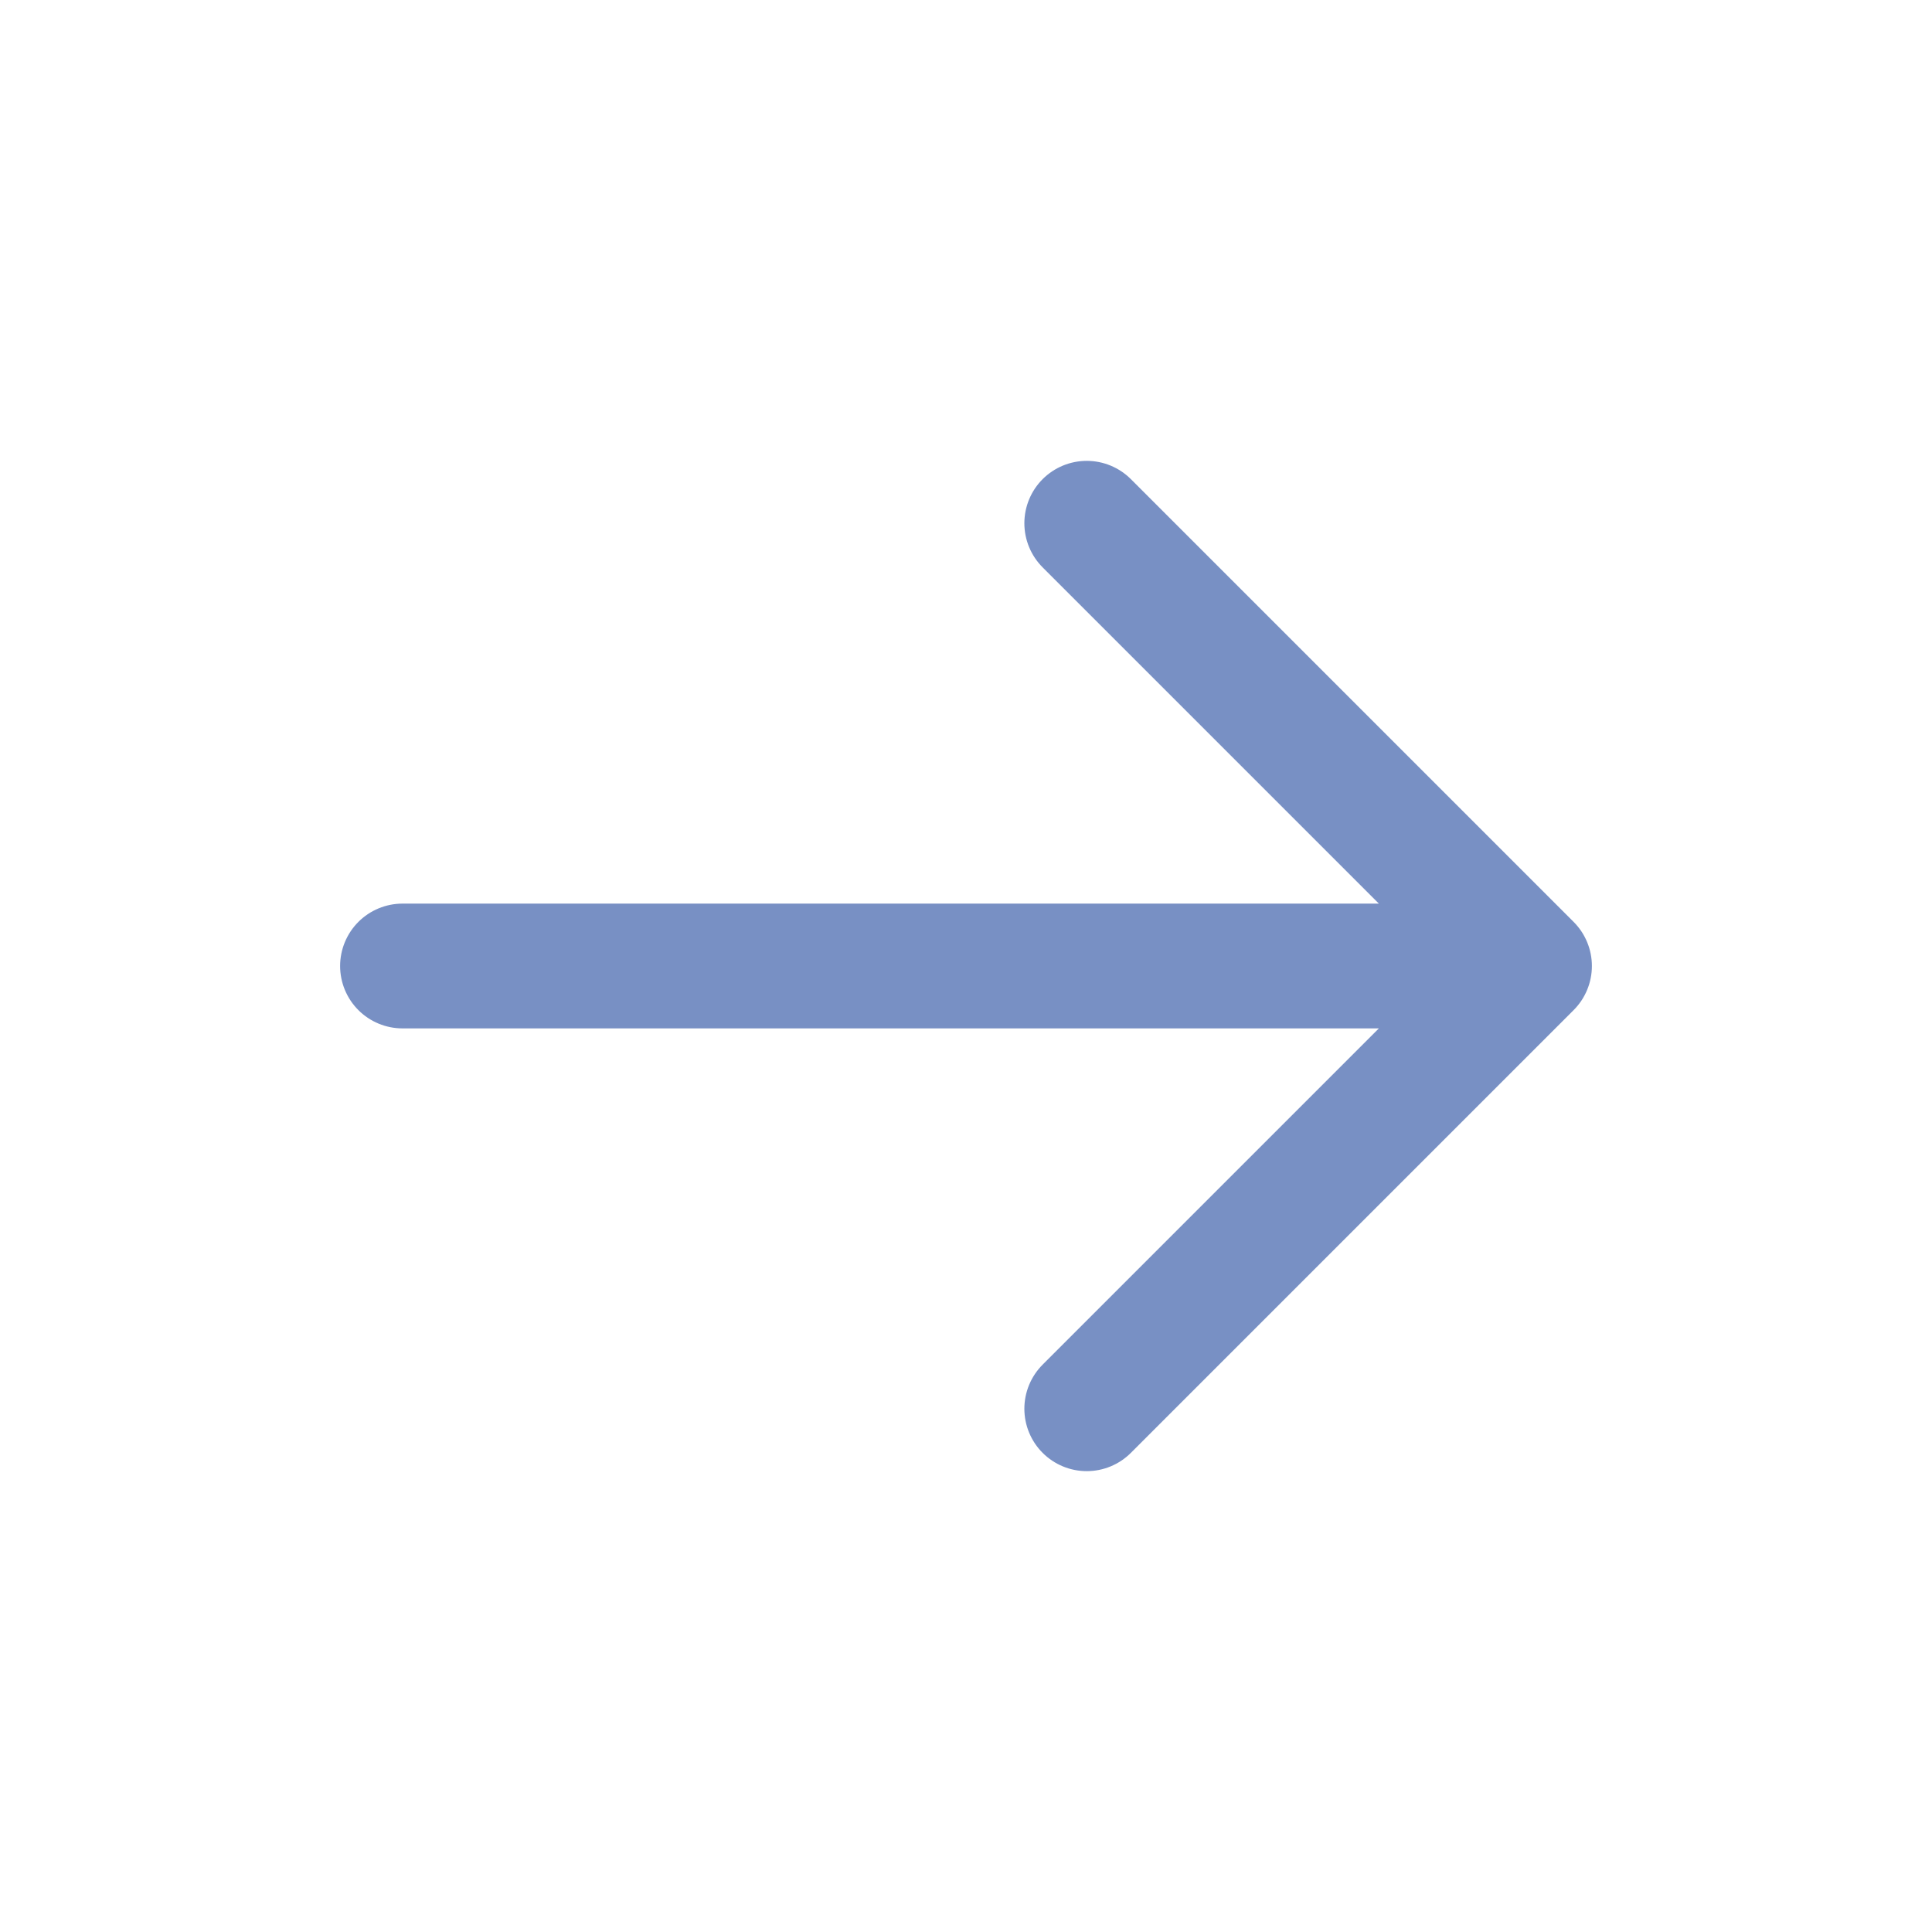
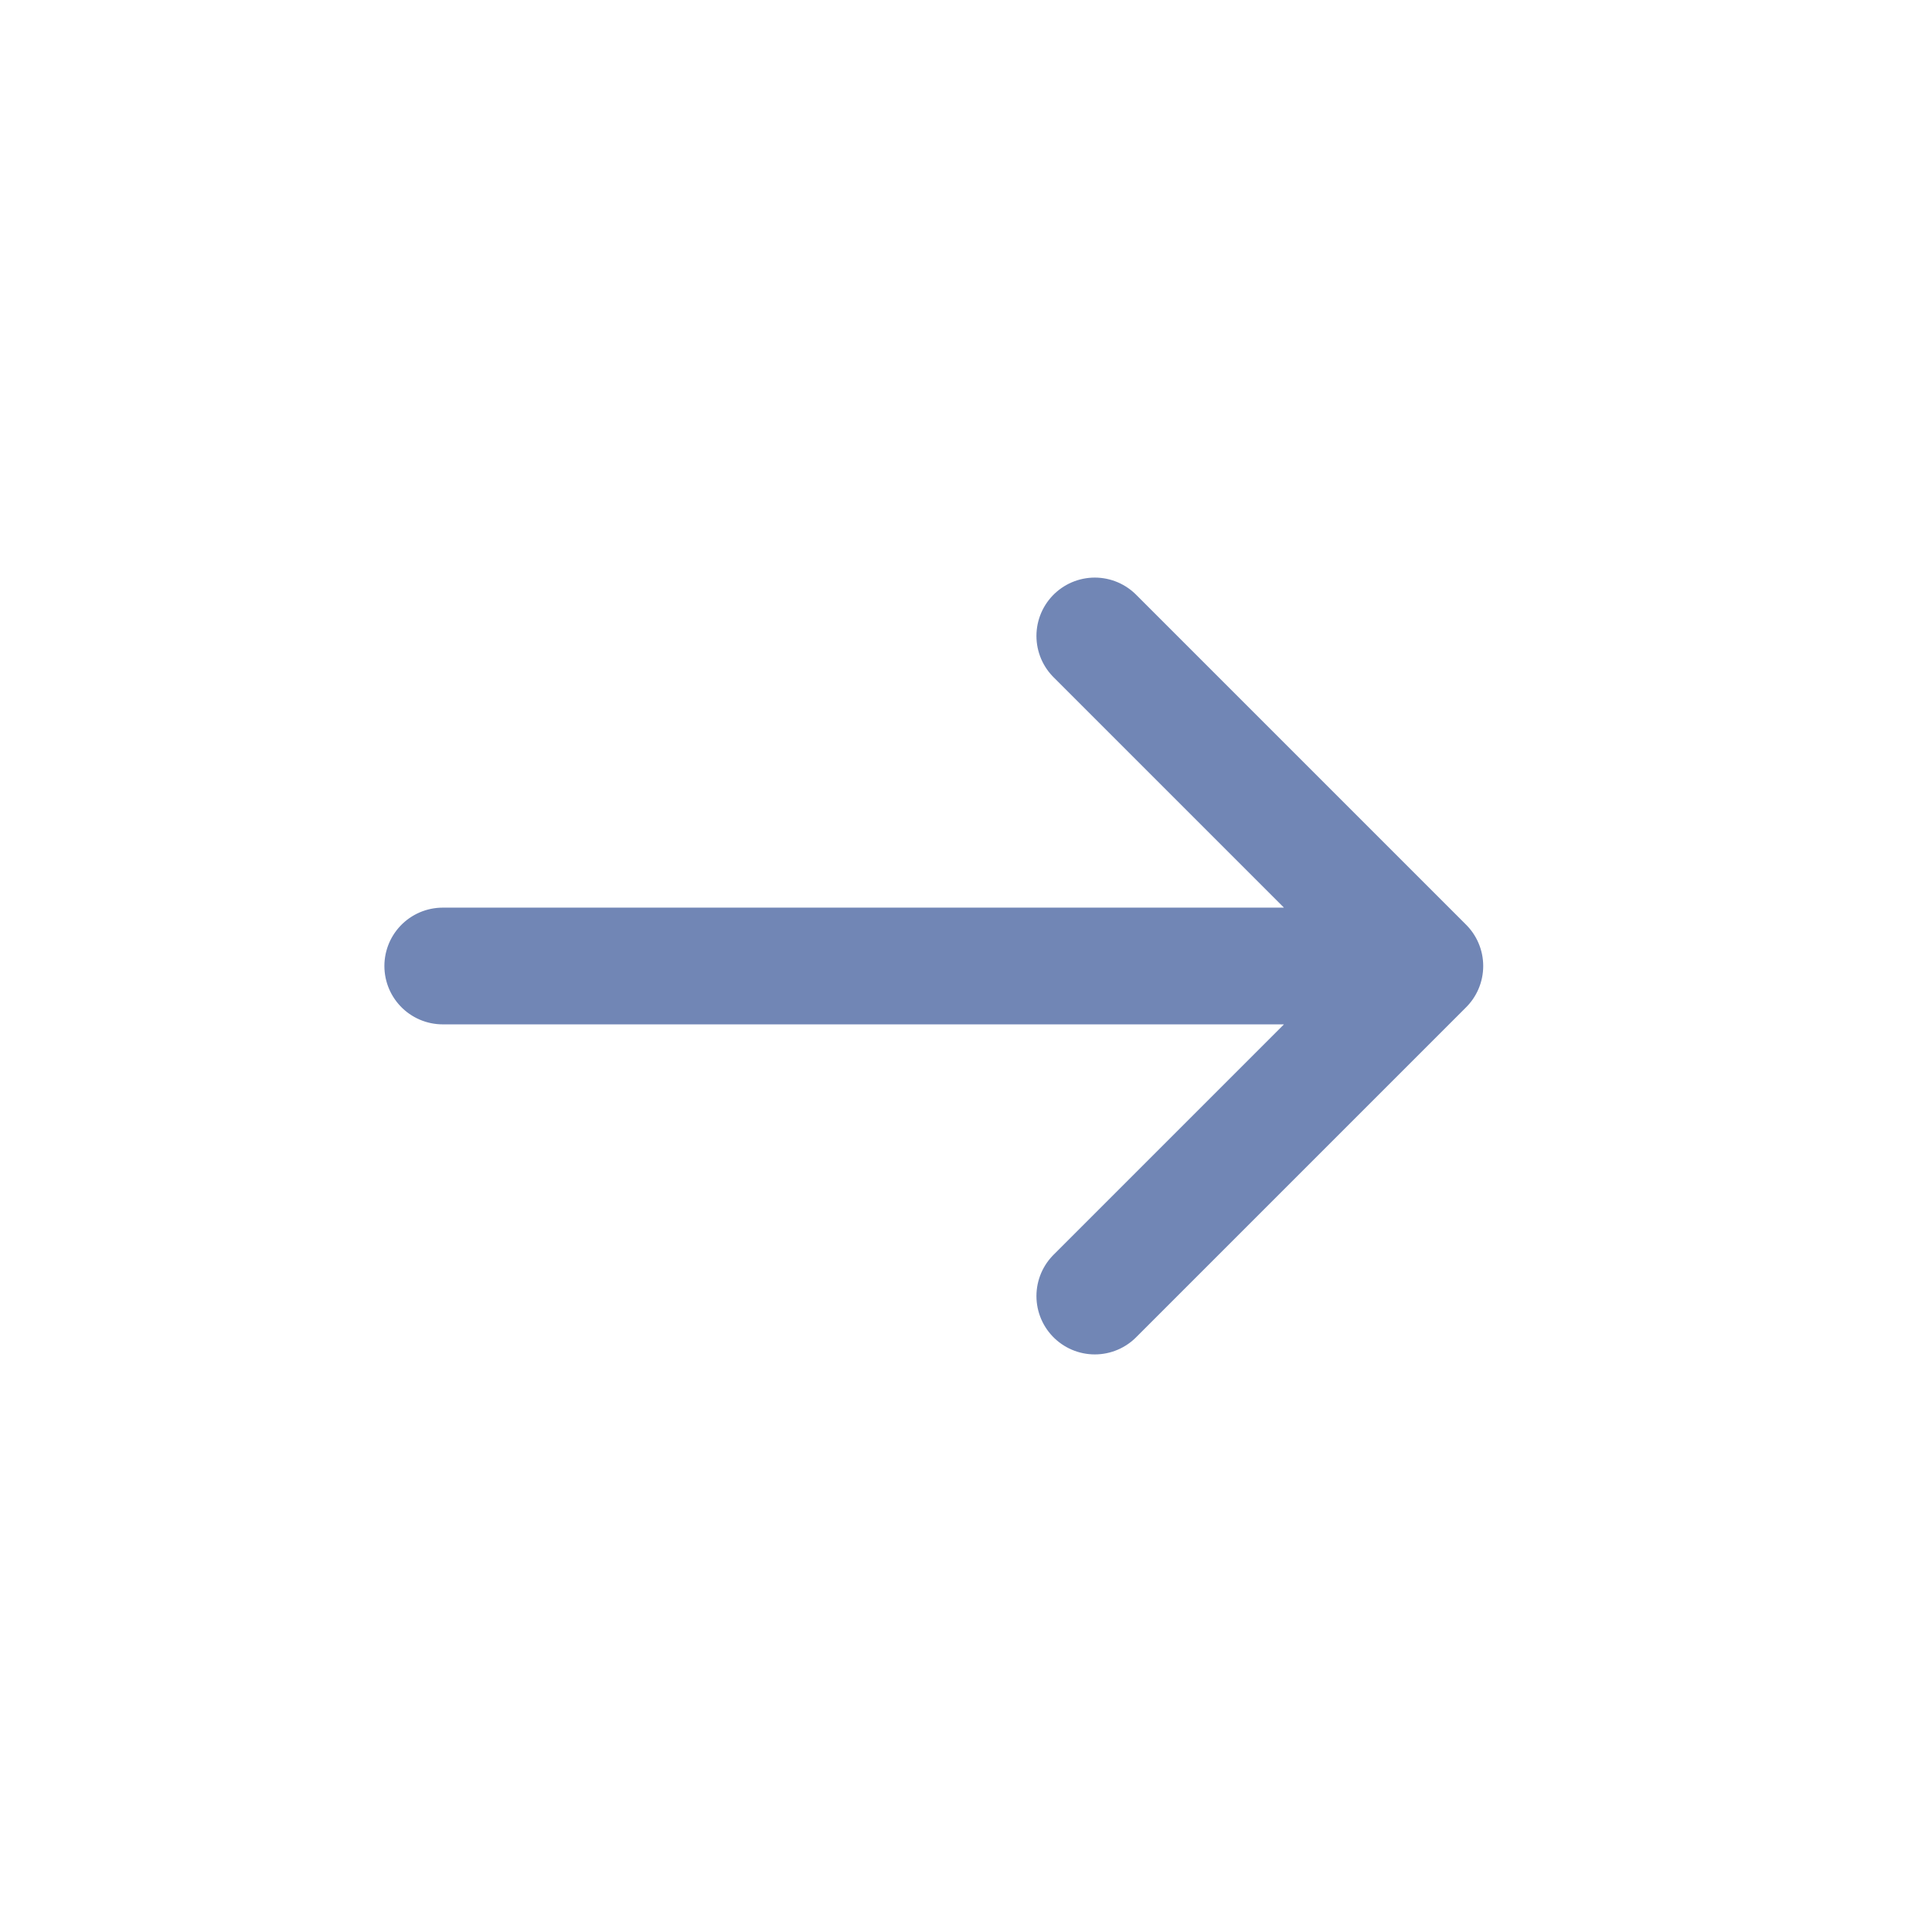
- <svg xmlns="http://www.w3.org/2000/svg" viewBox="0 0 24 24" fill="none">
-   <path d="M5 12h13M13.5 6.5 19 12l-5.5 5.5" stroke="#7890C4" stroke-width="1.55" stroke-linecap="round" stroke-linejoin="round" />
+ <svg xmlns="http://www.w3.org/2000/svg" viewBox="0 0 24 24" fill="none" aria-hidden="true">
+   <path d="M5.5 12h12.2m-4.1-4.1 4.1 4.1-4.1 4.1" stroke="#7186B5" stroke-width="1.45" stroke-linecap="round" stroke-linejoin="round" />
</svg>
